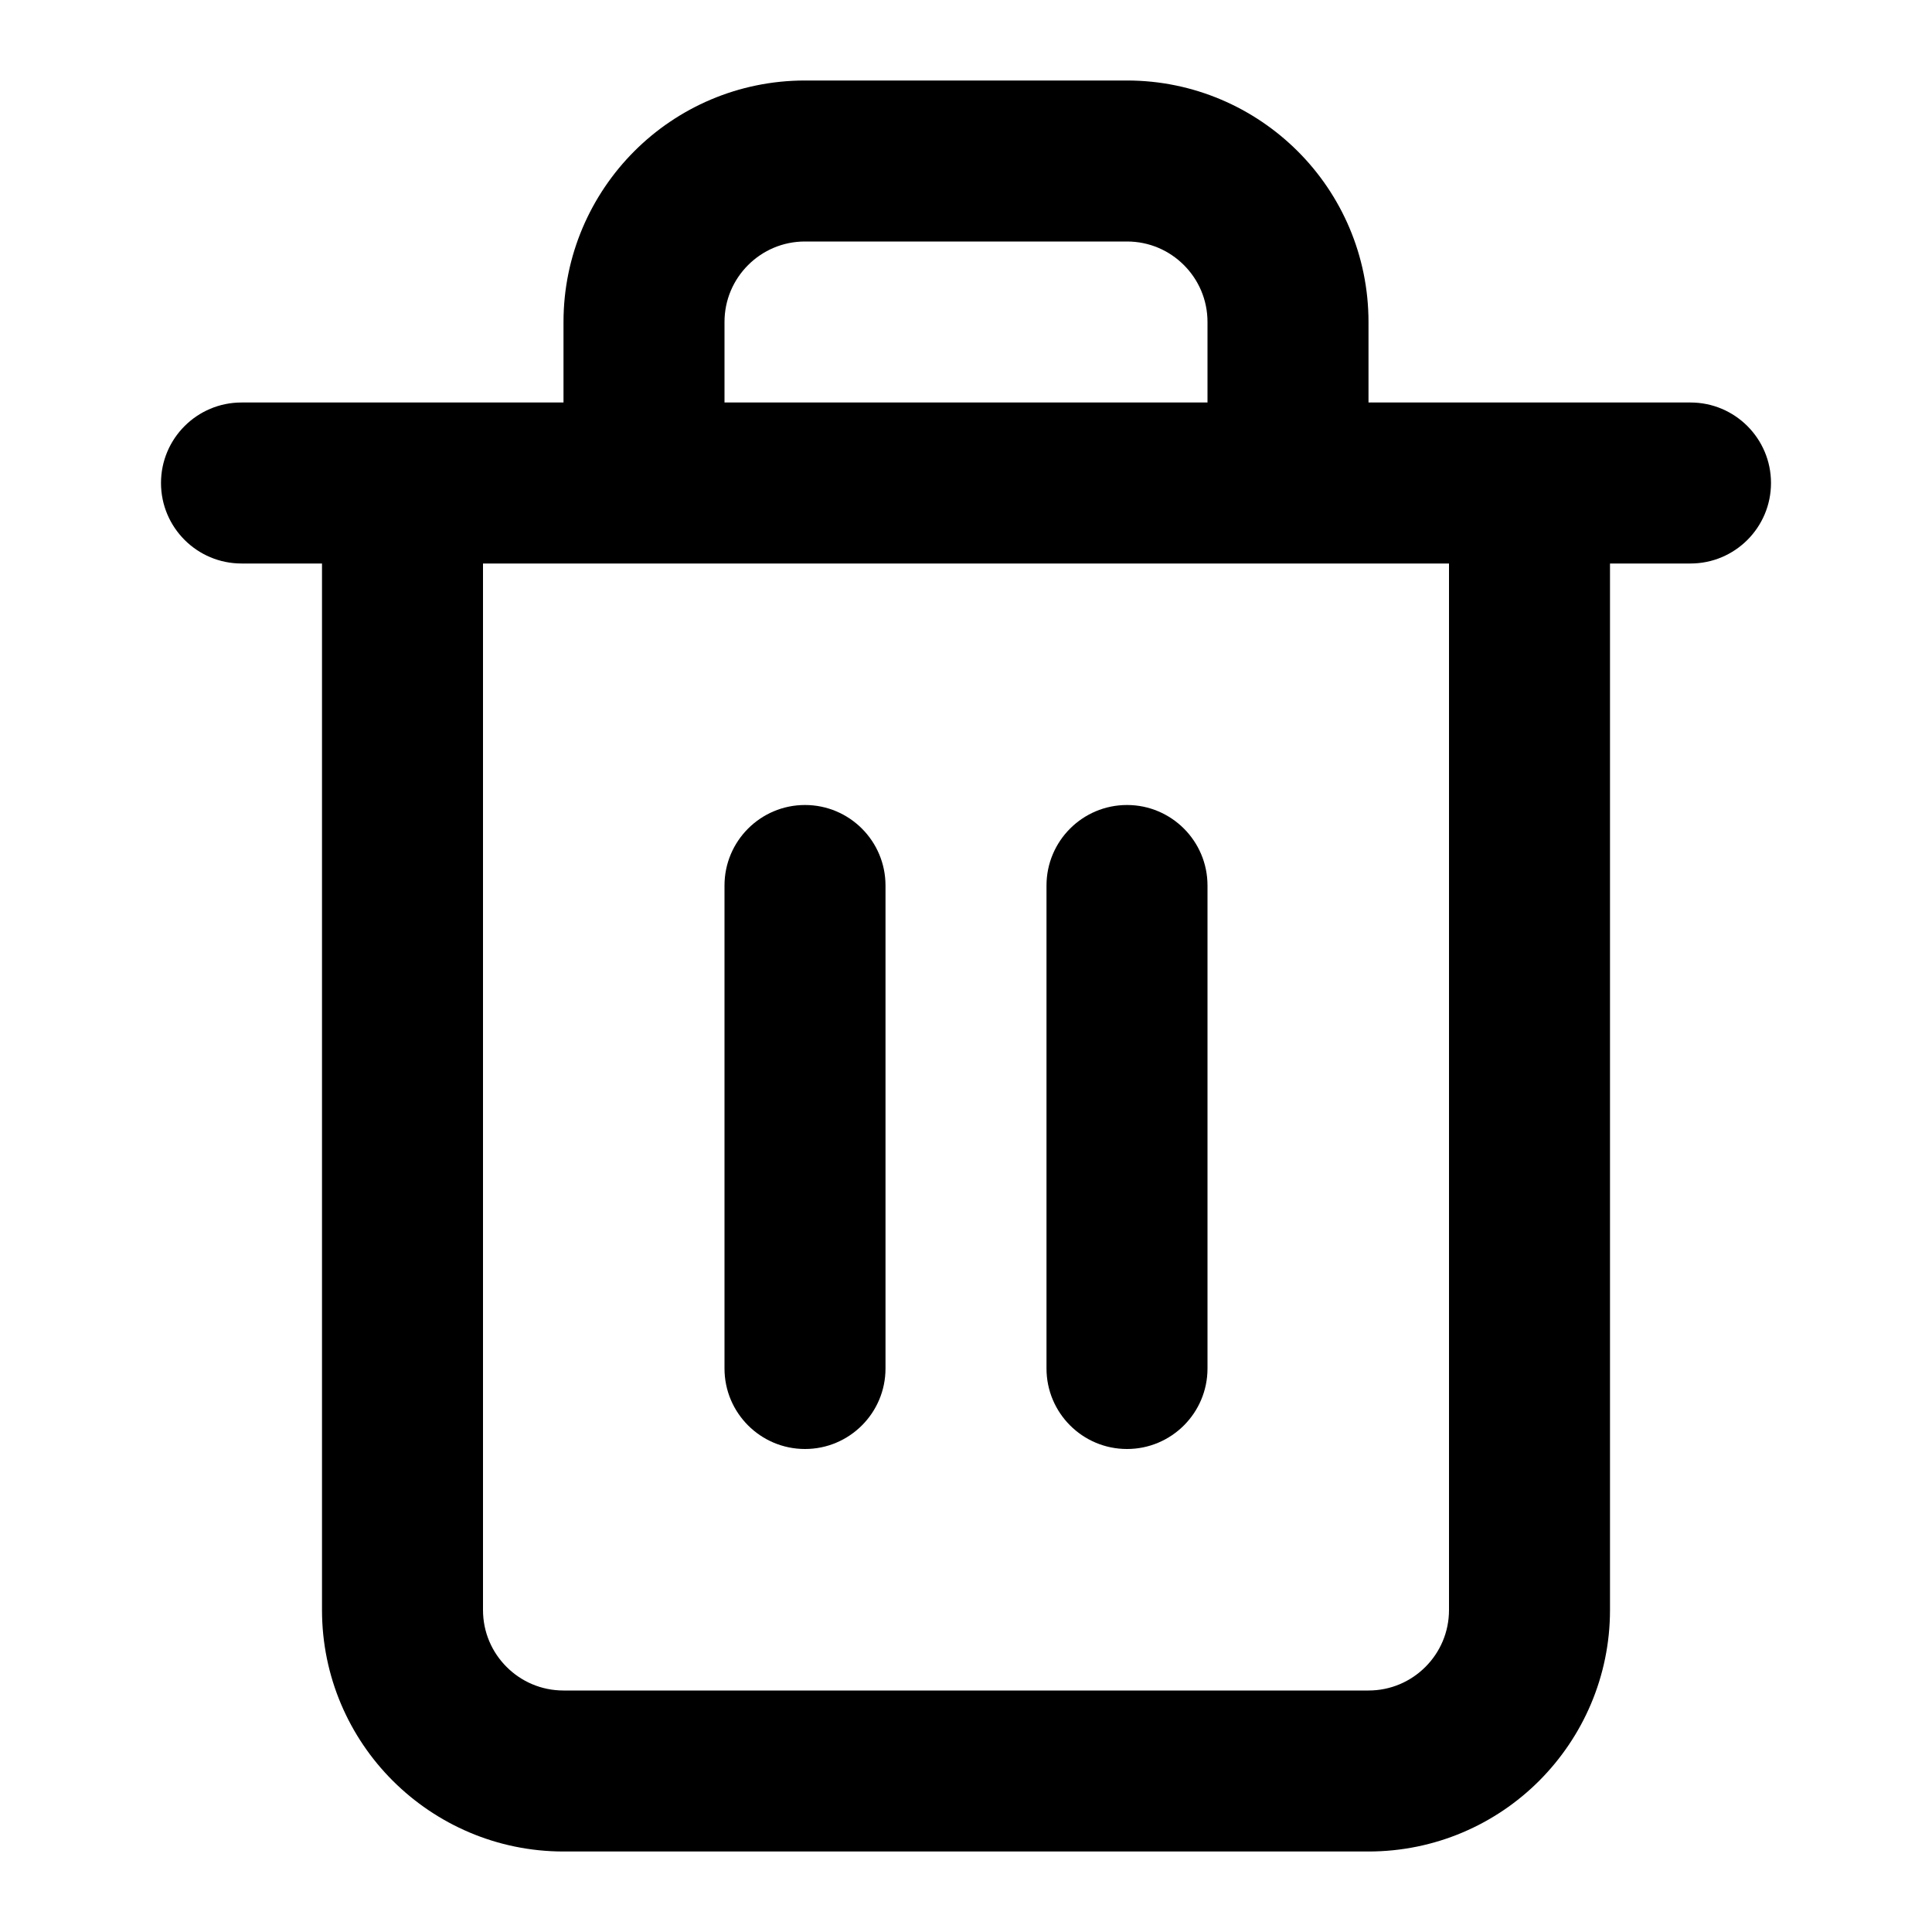
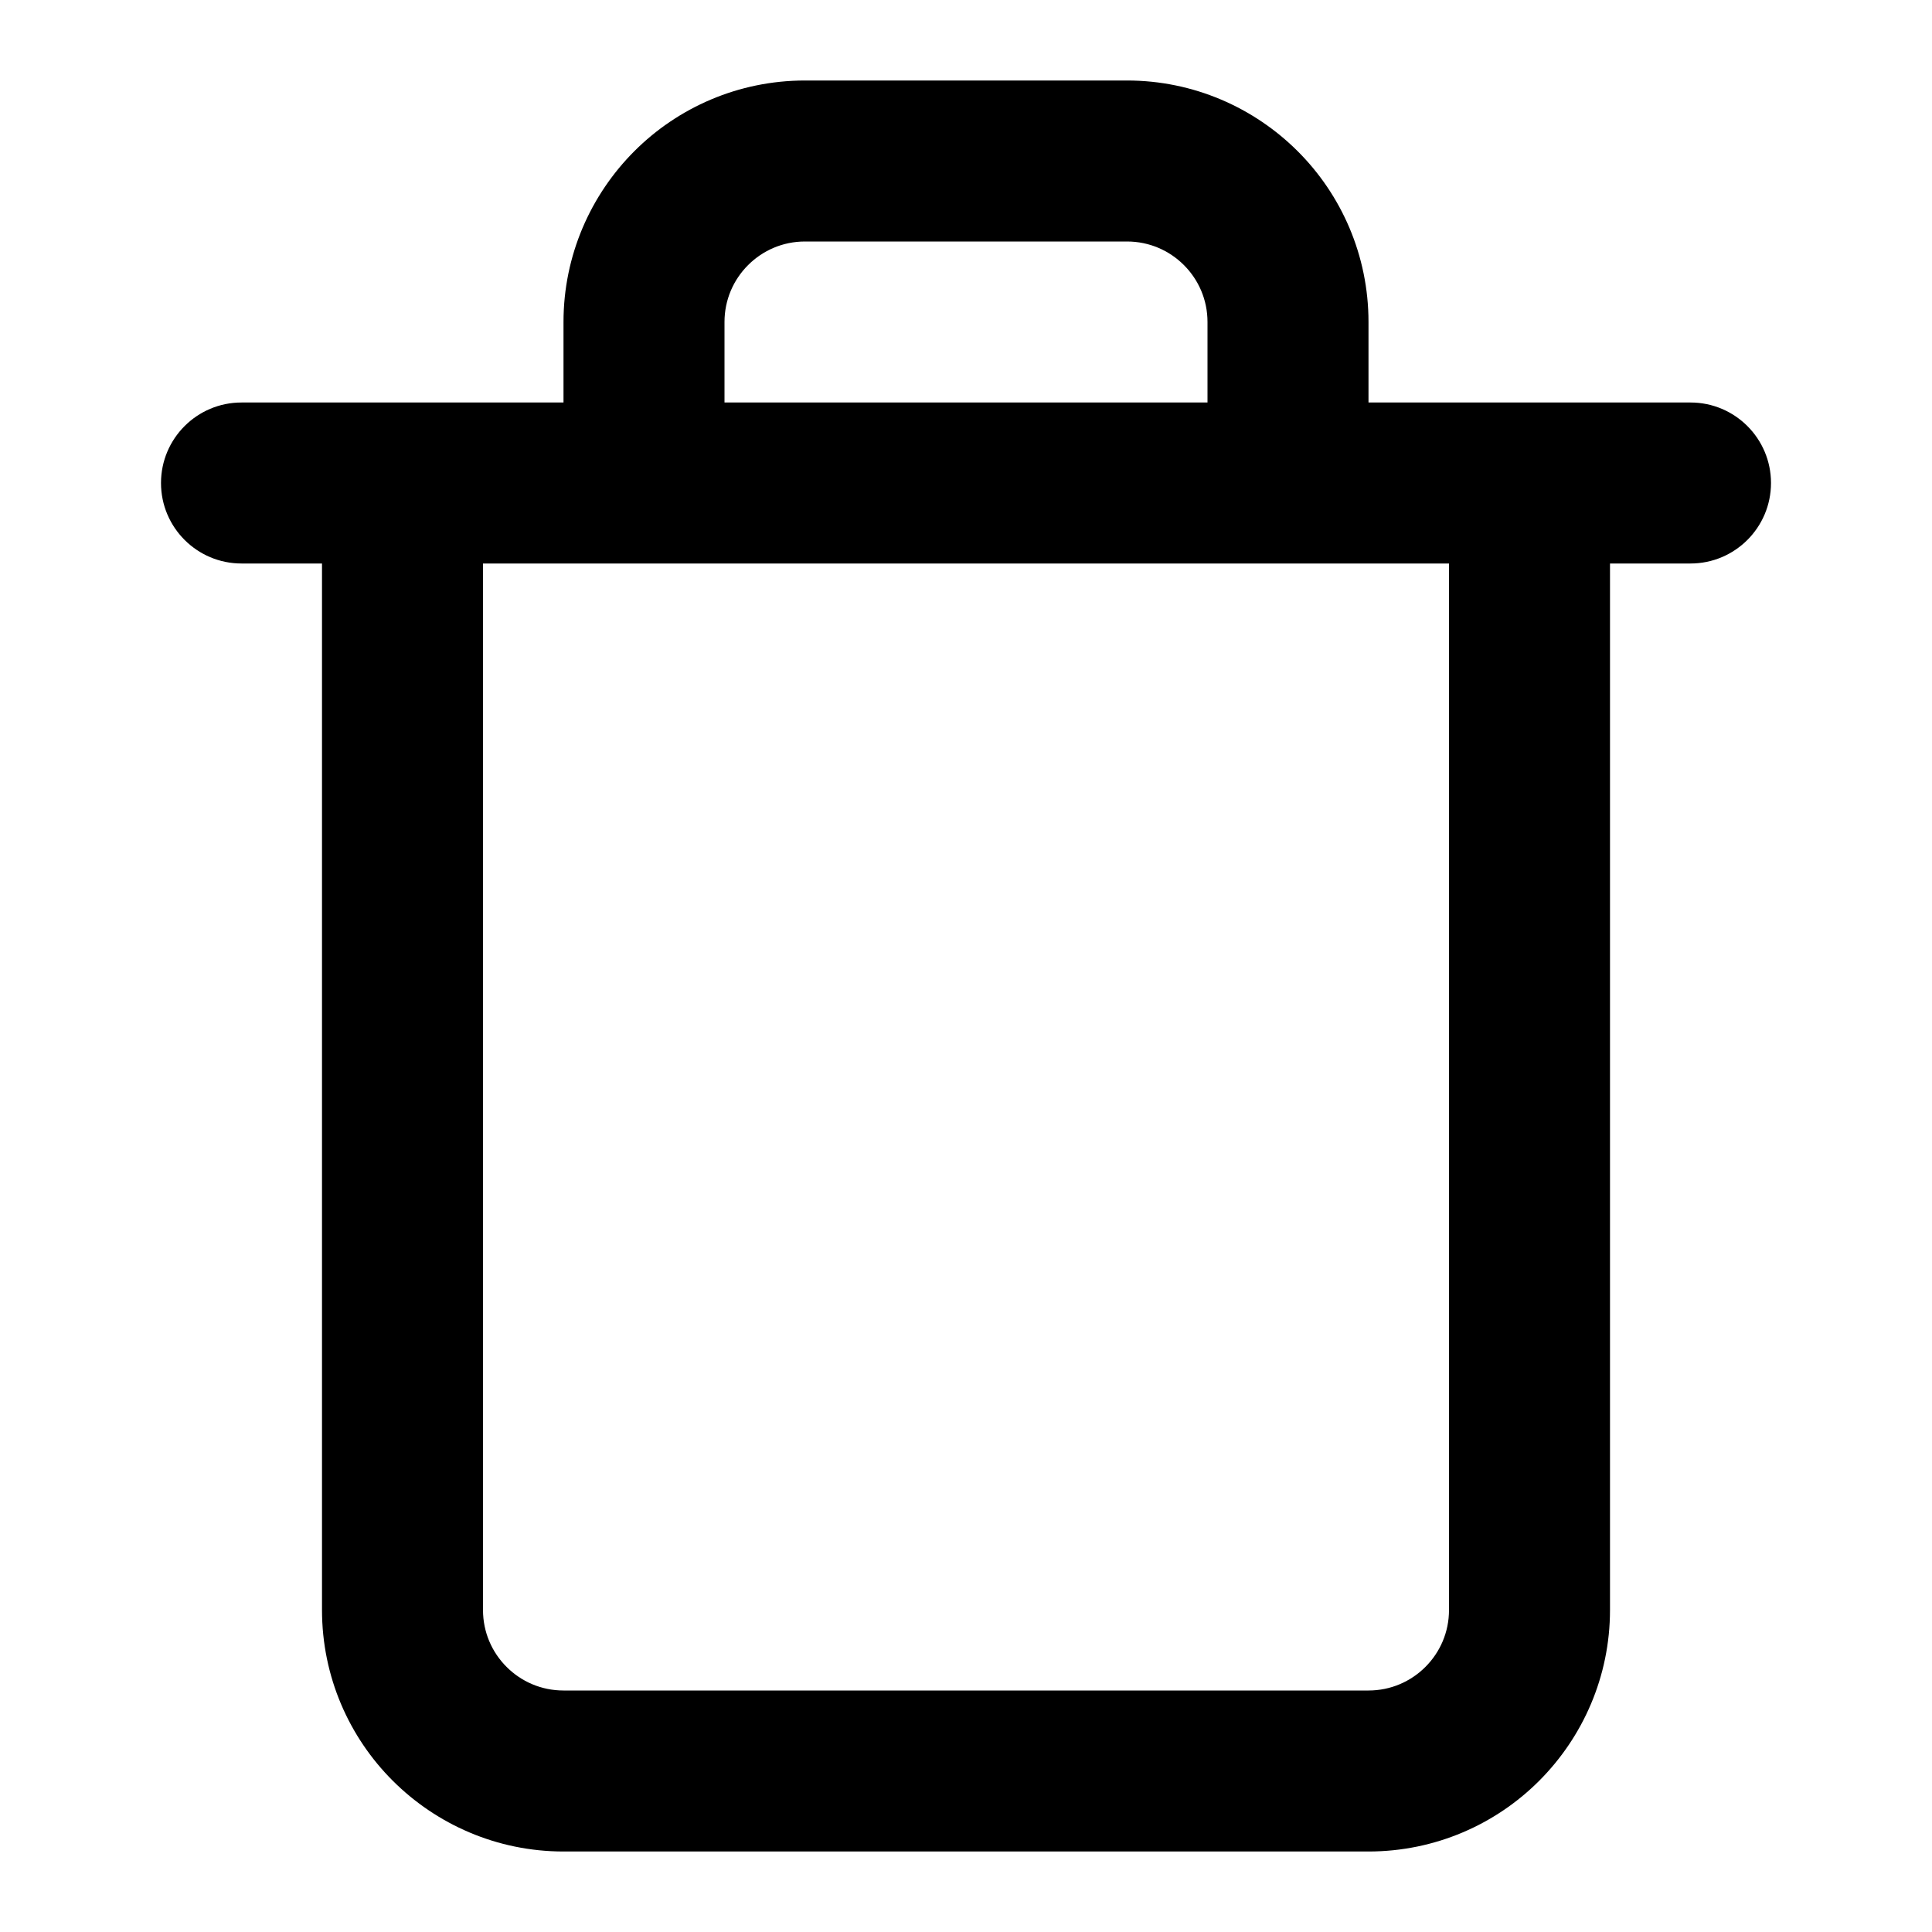
<svg xmlns="http://www.w3.org/2000/svg" version="1.1" width="24" height="24" viewBox="0 0 24 24">
-   <path d="M18 7v13c0 0.276-0.111 0.525-0.293 0.707s-0.431 0.293-0.707 0.293h-10c-0.276 0-0.525-0.111-0.707-0.293s-0.293-0.431-0.293-0.707v-13zM17 5v-1c0-0.828-0.337-1.58-0.879-2.121s-1.293-0.879-2.121-0.879h-4c-0.828 0-1.58 0.337-2.121 0.879s-0.879 1.293-0.879 2.121v1h-4c-0.552 0-1 0.448-1 1s0.448 1 1 1h1v13c0 0.828 0.337 1.58 0.879 2.121s1.293 0.879 2.121 0.879h10c0.828 0 1.58-0.337 2.121-0.879s0.879-1.293 0.879-2.121v-13h1c0.552 0 1-0.448 1-1s-0.448-1-1-1zM9 5v-1c0-0.276 0.111-0.525 0.293-0.707s0.431-0.293 0.707-0.293h4c0.276 0 0.525 0.111 0.707 0.293s0.293 0.431 0.293 0.707v1zM9 11v6c0 0.552 0.448 1 1 1s1-0.448 1-1v-6c0-0.552-0.448-1-1-1s-1 0.448-1 1zM13 11v6c0 0.552 0.448 1 1 1s1-0.448 1-1v-6c0-0.552-0.448-1-1-1s-1 0.448-1 1z" />
+   <path d="M18 7v13c0 0.276-0.111 0.525-0.293 0.707s-0.431 0.293-0.707 0.293h-10c-0.276 0-0.525-0.111-0.707-0.293s-0.293-0.431-0.293-0.707v-13zM17 5v-1c0-0.828-0.337-1.58-0.879-2.121s-1.293-0.879-2.121-0.879h-4c-0.828 0-1.58 0.337-2.121 0.879s-0.879 1.293-0.879 2.121v1h-4c-0.552 0-1 0.448-1 1s0.448 1 1 1h1v13c0 0.828 0.337 1.58 0.879 2.121s1.293 0.879 2.121 0.879h10c0.828 0 1.58-0.337 2.121-0.879s0.879-1.293 0.879-2.121v-13h1c0.552 0 1-0.448 1-1s-0.448-1-1-1zM9 5v-1c0-0.276 0.111-0.525 0.293-0.707s0.431-0.293 0.707-0.293h4c0.276 0 0.525 0.111 0.707 0.293s0.293 0.431 0.293 0.707v1z" />
</svg>
